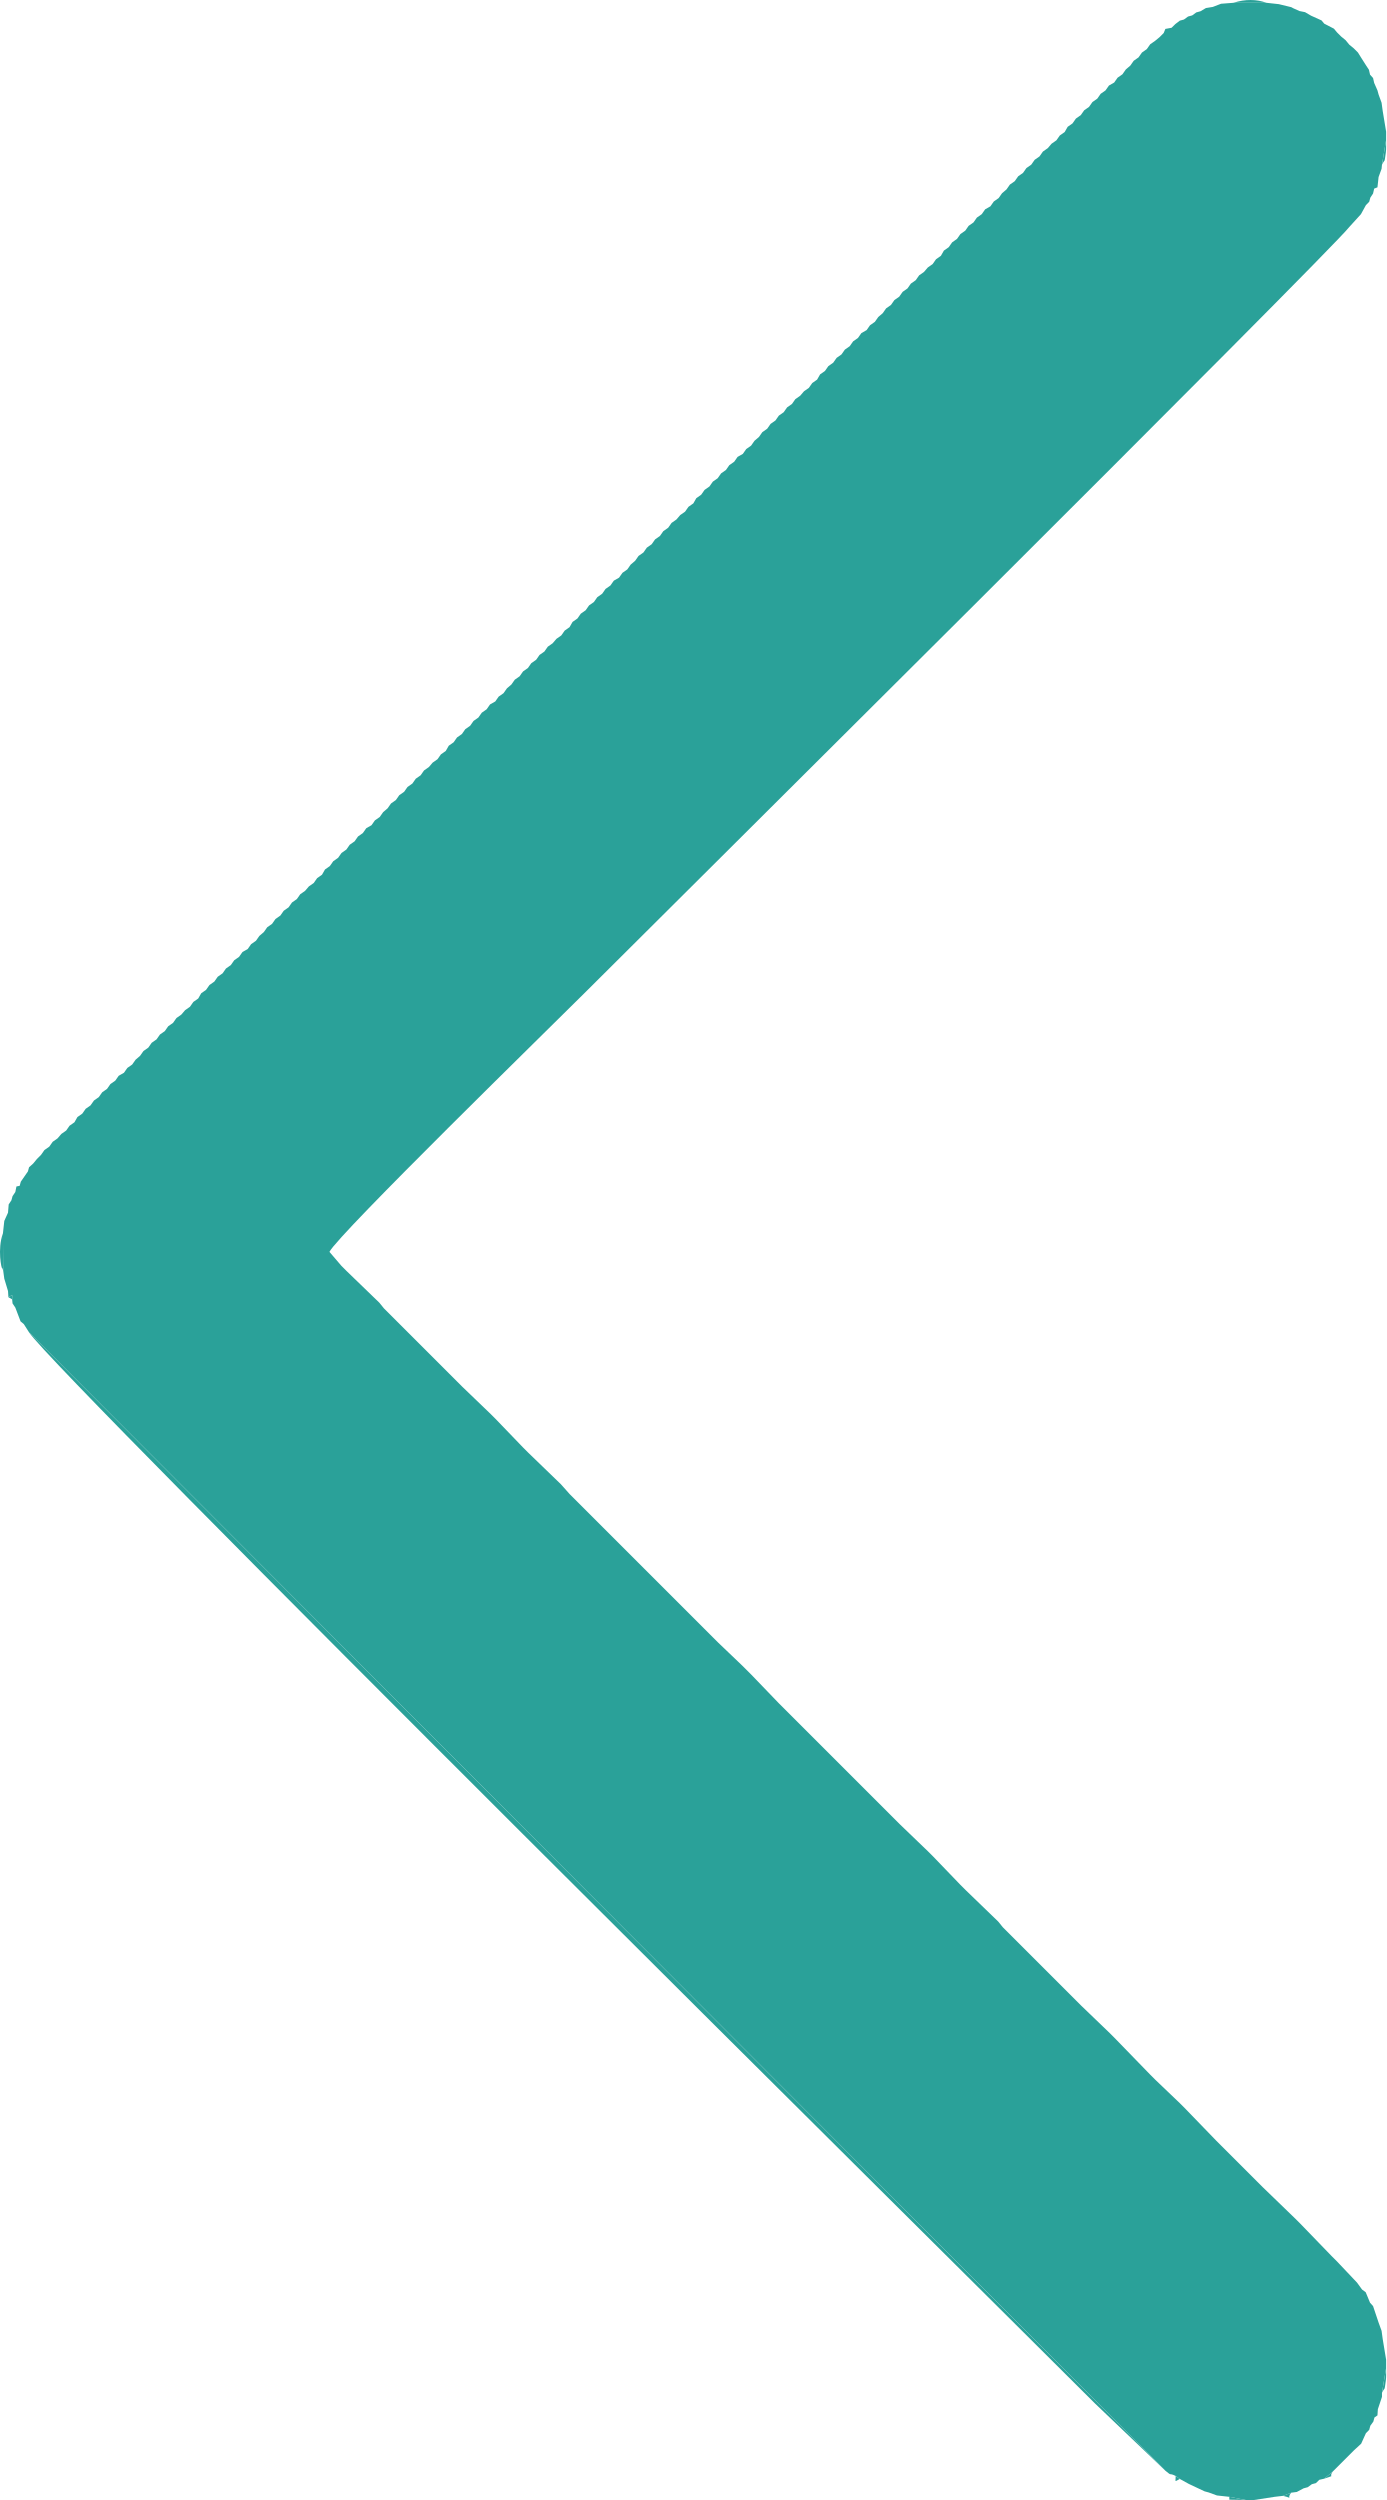
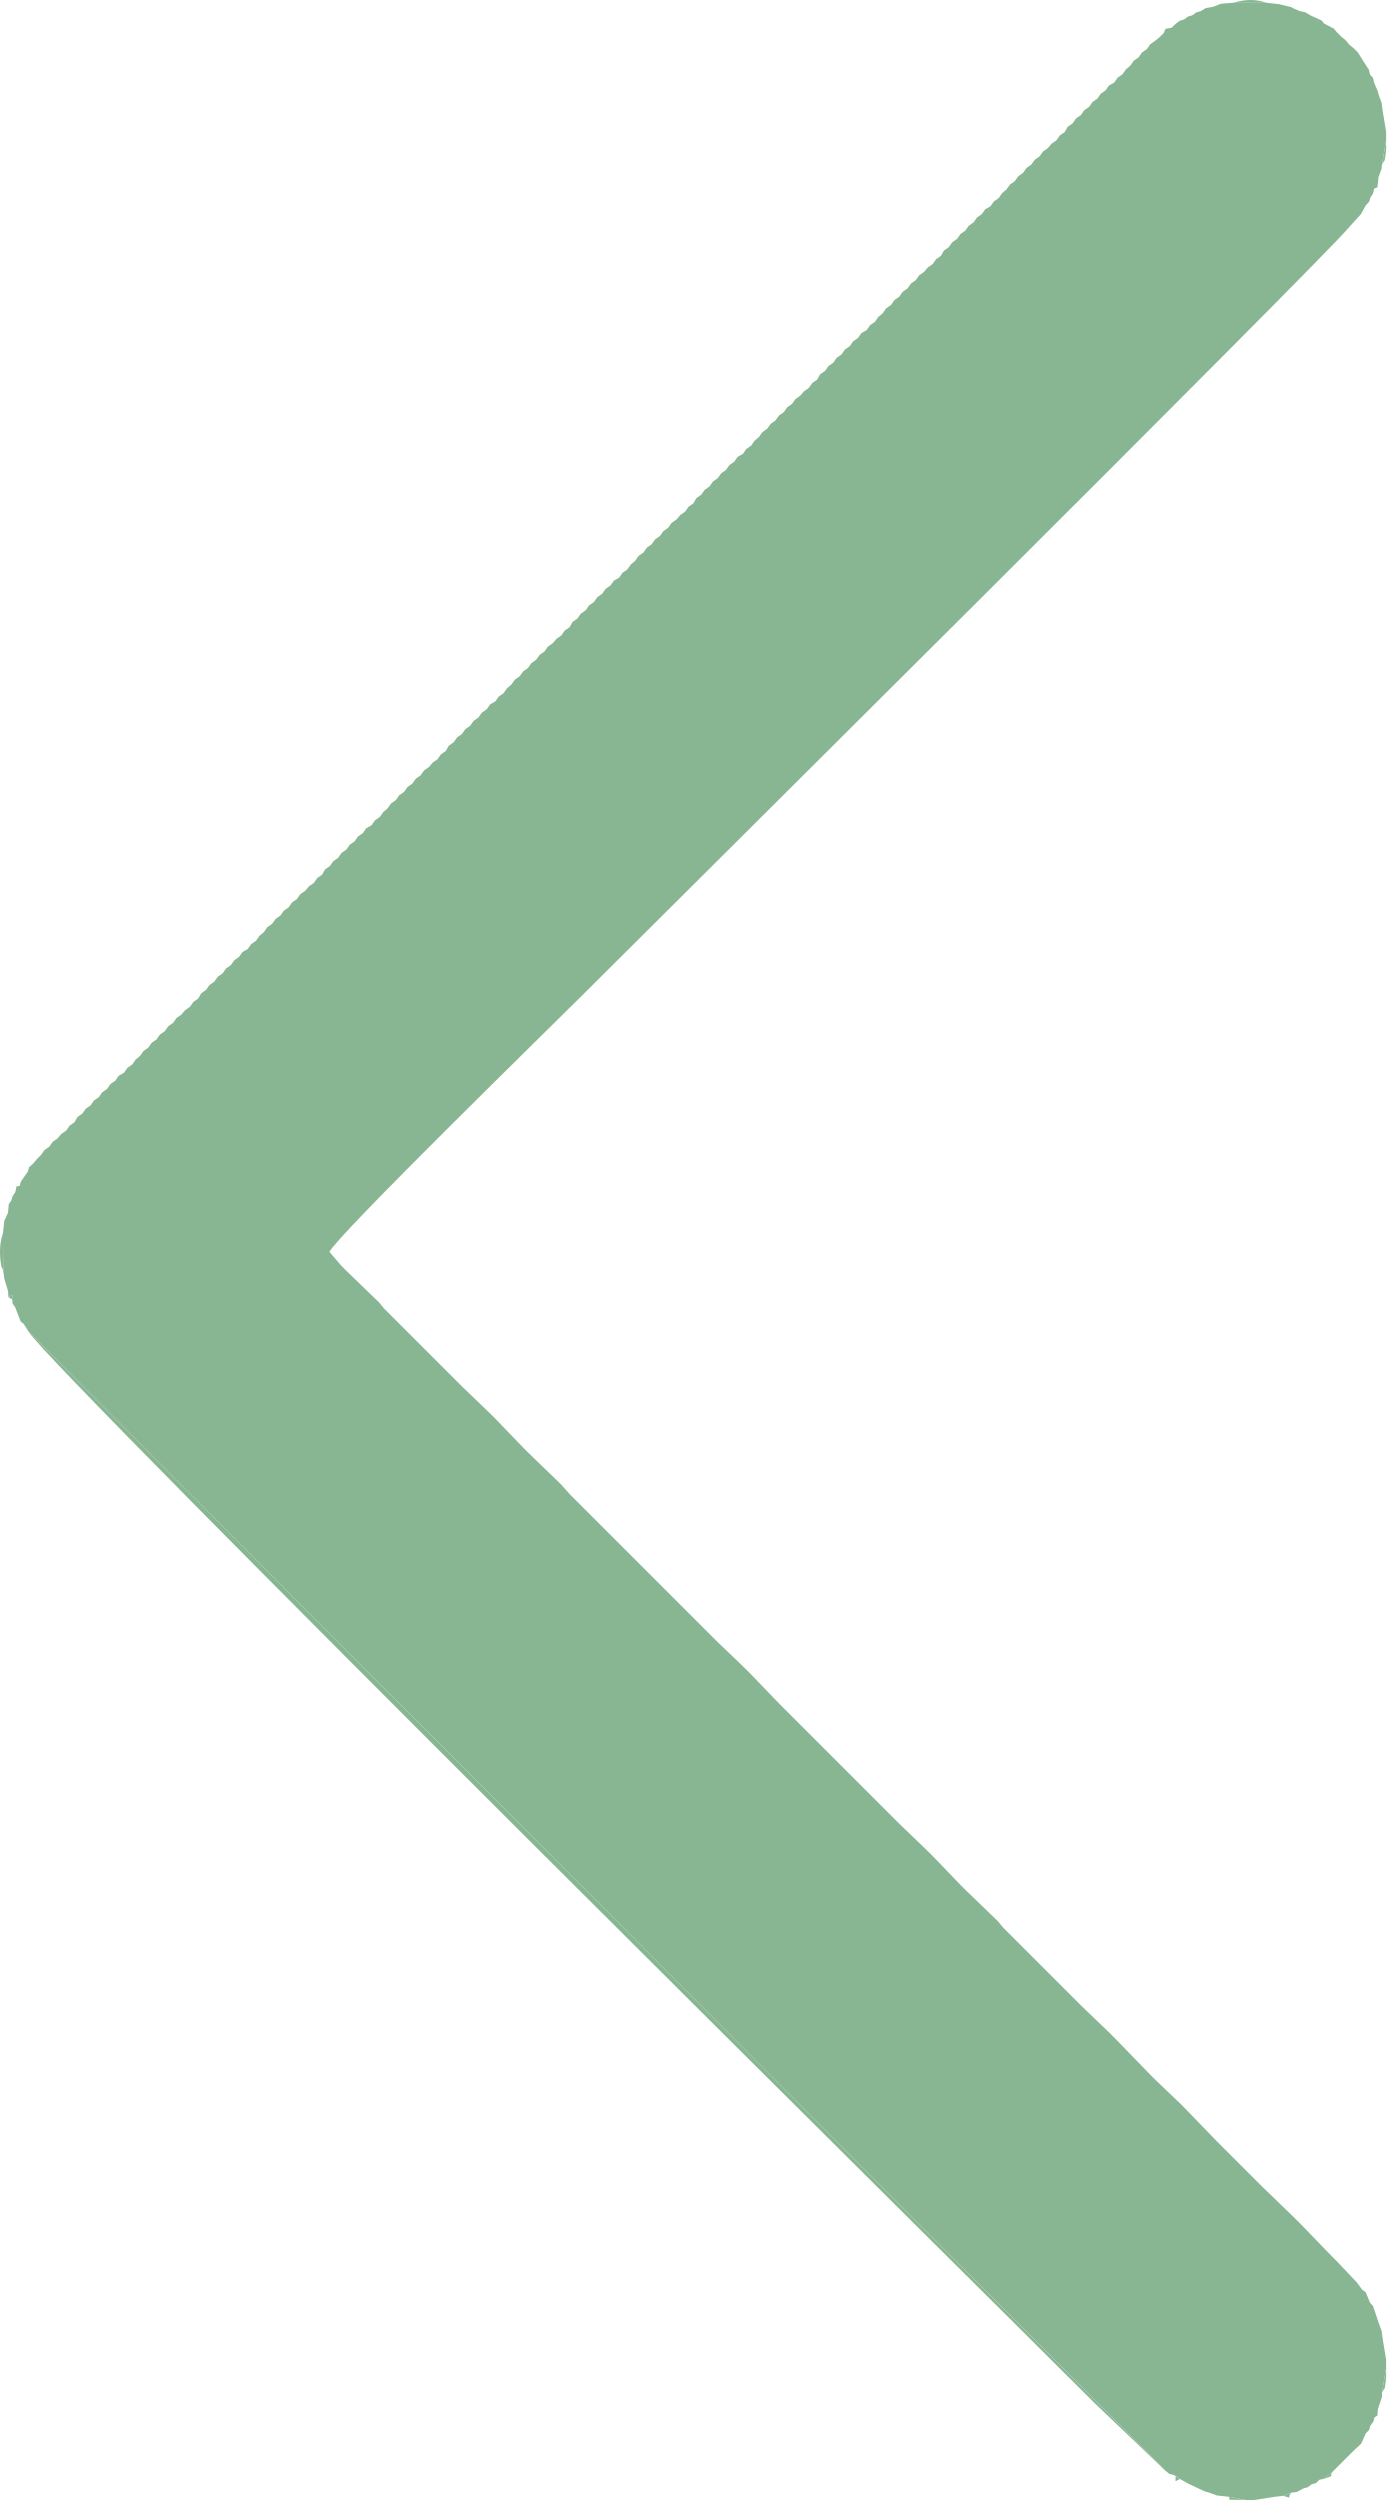
- <svg xmlns="http://www.w3.org/2000/svg" xml:space="preserve" width="57.171mm" height="103.111mm" version="1.1" style="shape-rendering:geometricPrecision; text-rendering:geometricPrecision; image-rendering:optimizeQuality; fill-rule:evenodd; clip-rule:evenodd" viewBox="0 0 6585077 11876427">
+ <svg xmlns="http://www.w3.org/2000/svg" xml:space="preserve" width="57.171mm" height="103.111mm" version="1.1" style="shape-rendering:geometricPrecision; text-rendering:geometricPrecision; image-rendering:optimizeQuality; fill-rule:evenodd; clip-rule:evenodd" viewBox="0 0 6585.08 11876.43">
  <defs>
    <style type="text/css">
   
-     .fil0 {fill:#2AA199}
+     .fil0 {fill:#88B693}
   
  </style>
  </defs>
  <g id="Слой_x0020_1">
-     <g id="_2659946813600">
-       <path class="fil0" d="M6134062 33863l9848 5344 29348 13177 26469 5344 28519 16644 49885 22553 12739 15342 46073 23866 14259 17243 19604 19604 21504 17692 17692 21516 21504 17692 19604 19592 14259 23036 24948 39208 12946 19604 5344 23405 14259 15791 5344 23416 15561 35384 5344 19604 14259 39208 5344 39196 16171 98008 0 39208 -19604 117600 -1912 19604 -14259 39208 -5344 48952 -15561 6036 -5344 23416 -12946 19604 -5344 19592 -15573 15791 -23635 43020 -53456 58800c-103721,132435 -3399185,3405555 -3637760,3644118 -143792,143792 -1168330,1144165 -1209081,1226727l56900 66529 25536 25547 154689 149563 21723 26849 307684 307684 25536 25536 13661 13661 25547 25536 135085 129959 23036 23036 129959 135085 25536 25536 154689 149563 41327 46453 131272 131272 25536 25536 170468 170480 25547 25536 288068 288080 25547 25547 13661 13649 25547 25547 115469 110367 42640 42629 129959 135085 25547 25536 170468 170480 25547 25536 327276 327288 25536 25536 135085 129959 23036 23036 129959 135085 25547 25536 154677 149563 21735 26849 307672 307684 25536 25536 13672 13661 25536 25547 135085 129959 23036 23036 169167 174281 25536 25547 115481 110355 23036 23036 149563 154677 25536 25547 170468 170468 25547 25547 154677 149563 23036 23036 149563 154677 25547 25536 95059 100519 23854 32884 17243 12728 20652 49885 14259 15791 26250 78404 14259 39208 5344 39196 16171 98008 0 39196 -19604 117612 0 19604 -19604 58800 -1912 29360 -14259 9848 -5333 19592 -14259 19604 -5344 19604 -15573 15791 -22553 49885 -34946 32331 -101429 101440 -39208 32550 -23416 5344 -15791 15573 -19592 5333 -19604 14271 -19604 5333 -32331 17243 -26469 3444 -39208 15077 -39196 4515 -98008 15089 -39208 0 -78404 -15089 -58800 -6416 -39208 -14271 -19604 -5333 -74591 -35165 -43009 -23635 -19604 -14271c-36040,-17657 -14363,4147 -48952,-24937l-5398272 -5408028 -24948 -39196 -15331 -12728 -24948 -65676 -13177 -19604 -1912 -19604c0,-26480 5609,-22691 -17692,-9848l-1900 -29348 -17703 -58800 -5333 -39208 -1083 -176412 6416 -58800 17703 -39208 3202 -39196 12958 -19604 5344 -19604 13177 -19604 5344 -26469 15342 -2983 5333 -19604 33863 -48952 5344 -19592 19592 -17703 17703 -21504 19604 -19604 16160 -23036 23036 -16160 16171 -23036 23036 -16171 18072 -21124 23036 -16171 16160 -23036 23036 -16160 14259 -24948 23036 -16171 16171 -23025 23036 -16171 16160 -23036 23036 -16171 16171 -23036 23036 -16160 16160 -23036 23036 -16171 16171 -23036 24948 -14259 16160 -23036 23036 -16160 16171 -23036 21124 -18072 16171 -23036 23036 -16171 16160 -23036 23036 -16171 16171 -23025 23036 -16171 16160 -23036 23036 -16171 16171 -23036 23036 -16160 18072 -21124 23036 -16171 16171 -23036 23036 -16160 14248 -24948 23036 -16171 16171 -23036 23036 -16160 16160 -23036 23036 -16171 16171 -23036 23036 -16160 16160 -23036 23036 -16171 16171 -23036 24948 -14259 16160 -23025 23036 -16171 16171 -23036 21124 -18072 16171 -23036 23025 -16171 16171 -23036 23036 -16160 16171 -23036 23036 -16171 16160 -23036 23036 -16160 16171 -23036 23036 -16171 18072 -21124 23036 -16171 16160 -23036 23036 -16171 14271 -24937 23025 -16171 16171 -23036 23036 -16160 16171 -23036 23025 -16171 16171 -23036 23036 -16160 16171 -23036 23036 -16171 16160 -23036 24948 -14259 16160 -23036 23036 -16171 16171 -23025 21124 -18072 16171 -23036 23036 -16171 16171 -23036 23025 -16160 16171 -23036 23036 -16171 16171 -23036 23036 -16160 16160 -23036 23036 -16171 18072 -21136 23036 -16160 16160 -23036 23036 -16171 14271 -24937 23036 -16171 16160 -23025 23036 -16171 16171 -23036 23036 -16171 16160 -23036 23036 -16160 16171 -23036 23036 -16171 16160 -23036 24948 -14259 16160 -23036 23036 -16171 16171 -23036 21124 -18060 16171 -23036 23036 -16171 16171 -23036 23036 -16171 16160 -23025 23036 -16171 16171 -23036 23036 -16171 16160 -23036 23036 -16160 18072 -21136 23036 -16160 16171 -23036 23036 -16171 14259 -24937 23036 -16171 16160 -23036 23036 -16171 16171 -23025 23036 -16171 16160 -23036 23036 -16171 16171 -23025 23036 -16171 16160 -23036 24948 -14259 16171 -23036 23025 -16160 16171 -23036 21124 -18083 16171 -23036 23036 -16160 16160 -23036 23036 -16171 16171 -23036 23036 -16160 16160 -23036 23036 -16171 16171 -23036 23036 -16160 18072 -21136 23036 -16160 16171 -23036 23036 -16171 14259 -24937 23025 -16171 16171 -23036 23036 -16171 16171 -23036 23036 -16160 16160 -23036 23036 -16171 16171 -23036 23036 -16160 16160 -23036 24948 -14259 16171 -23036 23036 -16171 16160 -23025 21124 -18083 16171 -23036 23036 -16160 16171 -23036 23025 -16171 16171 -23036 23036 -16160 16171 -23036 23036 -16171 16160 -23036 23036 -16160 18072 -21136 23036 -16160 16171 -23036 23036 -16171 14259 -24937 23036 -16171 16160 -23036 23036 -16160 16171 -23036 23036 -16171 16171 -23036 23025 -16160 16171 -23036 23036 -16171 16171 -23036 24937 -14259 16160 -23036 23036 -16171 16171 -23036 21136 -18072 16160 -23036 23036 -16160 16171 -23036 23036 -16171 16160 -23036 23036 -16160 16171 -23036 23036 -16171 16171 -23036 23025 -16160 18072 -21136 23036 -16171 16171 -23036 23036 -16160 14259 -24937 23036 -16171 16171 -23036 23036 -16171 16160 -23025 23036 -16171 16171 -23036 23036 -16171 16160 -23036 23036 -16160 16171 -23036 24937 -14259 16171 -23036 23036 -16171 16160 -23036 21136 -18072 16160 -23036 23036 -16160 16171 -23036 23036 -16171 16160 -23036 23036 -16171 16171 -23025 23036 -16171 16160 -23036 23036 -16171 18083 -21124 23025 -16171 16171 -23036 23036 -16160 14259 -24948 23036 -16160 16160 -23036 23036 -16171 16171 -23036 23036 -16160 16171 -23036 23036 -16171 16160 -23036 23036 -16171 16171 -23025 24937 -14259 16171 -23036 23036 -16171 16160 -23036 21136 -18072 16160 -23036 23036 -16171 16171 -23036 23036 -16160 16160 -23036 23036 -16171 21516 -17692 19604 -19592 7936 -19604 29348 -5344 18083 -17692 21124 -16171 19592 -5344 19604 -14259 19604 -5333 19604 -14259 19604 -5344 26019 -15342 32781 -5344 39196 -15089 58812 -4515 156808 0 58800 6427 58812 14259z" />
-       <path class="fil0" d="M5536271 11737311l-334901 -319882c-575216,-575216 -4940772,-4898166 -5063371,-5088146l5398272 5408028z" />
-       <path class="fil0" d="M15054 6035271c-1866,-4020 -5022,-14375 -5437,-12106 -1440,7832 -23416,-88240 4354,-164306l1083 176412z" />
-       <path class="fil0" d="M5859642 13177c56335,-18199 110505,-16897 156808,0l-156808 0z" />
-       <path class="fil0" d="M6565289 11366795l19604 -117612c-495,18924 1405,41074 -1348,59629 -8282,55736 -518,24303 -18256,57982z" />
-       <path class="fil0" d="M6565289 782139l19604 -117600c-495,18924 1405,41062 -1348,59618 -8282,55748 -518,24315 -18256,57982z" />
-       <polygon class="fil0" points="5840038,11861338 5918442,11876427 5840131,11874849 " />
-       <path class="fil0" d="M6094854 11856823l39208 -15077c-25455,30627 15457,27724 -39208,15077z" />
-       <path class="fil0" d="M6290870 11775205l39208 -32550c-20237,31410 19500,11265 -39208,32550z" />
-       <path class="fil0" d="M5585223 11762247l19604 14271c-27183,13522 -19604,16644 -19604,-14271z" />
-       <path class="fil0" d="M39991 6162627c23301,-12843 17692,-16632 17692,9848l-17692 -9848z" />
-       <polygon class="fil0" points="5624419,92663 5644023,78404 " />
-       <polygon class="fil0" points="6278131,96925 6290870,112267 " />
-       <polygon class="fil0" points="5583702,114179 5565619,131871 5583702,114179 5604827,98008 " />
-       <polygon class="fil0" points="6490318,311715 6503264,331319 " />
-       <polygon class="fil0" points="6508608,354724 6522868,370515 " />
-       <polygon class="fil0" points="6543773,429315 6528212,393932 " />
-       <polygon class="fil0" points="6563377,488127 6549118,448919 " />
-       <polygon class="fil0" points="6584893,625331 6568722,527323 " />
-       <polygon class="fil0" points="6549118,840950 6563377,801743 " />
-       <polygon class="fil0" points="6528212,895938 6543773,889902 " />
-       <polygon class="fil0" points="6509922,938958 6522868,919354 " />
-       <polygon class="fil0" points="6489005,974342 6504577,958550 " />
-       <polygon class="fil0" points="6411914,1076162 6465369,1017362 " />
-       <polygon class="fil0" points="5528335,156819 5508731,176412 5487215,194104 5464179,210275 5448019,233311 5424983,249471 5408811,272507 5385775,288679 5369615,311715 5348479,329787 5332319,352823 5309283,368995 5293111,392031 5268175,406291 5252003,429315 5228967,445487 5212807,468523 5189771,484695 5173599,507731 5150563,523891 5134392,546927 5111355,563098 5095195,586135 5072159,602295 5057900,627243 5034863,643403 5018692,666439 4995667,682611 4977584,703735 4954548,719906 4938388,742943 4915351,759114 4899180,782139 4876144,798310 4859984,821346 4836947,837518 4820776,860554 4797740,876714 4781580,899750 4760444,917822 4744284,940859 4721248,957030 4705076,980066 4680140,994326 4663968,1017362 4640932,1033522 4624772,1056558 4601736,1072730 4585564,1095766 4562528,1111937 4546368,1134962 4523332,1151134 4507160,1174170 4484124,1190341 4469865,1215278 4446828,1231438 4430657,1254474 4407621,1270646 4389549,1291782 4366524,1307941 4350352,1330978 4327316,1347149 4311145,1370185 4288108,1386345 4271948,1409382 4248912,1425553 4232741,1448589 4209704,1464749 4193545,1487786 4172409,1505858 4156237,1528894 4133201,1545065 4117041,1568102 4092104,1582361 4075933,1605397 4052897,1621569 4036725,1644605 4013700,1660765 3997529,1683801 3974493,1699973 3958321,1723009 3935285,1739169 3919125,1762205 3896089,1778377 3881829,1803313 3858793,1819485 3842622,1842521 3819585,1858681 3801513,1879817 3778477,1895977 3762317,1919013 3739281,1935184 3723109,1958221 3700073,1974381 3683902,1997417 3660877,2013588 3644706,2036625 3621669,2052785 3605498,2075821 3584374,2093904 3568214,2116929 3545177,2133100 3529006,2156137 3504058,2170396 3487898,2193432 3464861,2209592 3448690,2232629 3425654,2248800 3409494,2271836 3386458,2287996 3370286,2311033 3347250,2327204 3331078,2350240 3308054,2366412 3293794,2391348 3270758,2407520 3254586,2430556 3231550,2446716 3213478,2467852 3190442,2484012 3174270,2507048 3151234,2523220 3135074,2546256 3112038,2562416 3095867,2585452 3072830,2601624 3056670,2624660 3033634,2640820 3017463,2663856 2996338,2681939 2980167,2704976 2957142,2721136 2940971,2744172 2916022,2758431 2899863,2781468 2876826,2797639 2860655,2820664 2837619,2836835 2821459,2859872 2798422,2876043 2782251,2899068 2759215,2915239 2743055,2938275 2720018,2954447 2705759,2979384 2682723,2995555 2666551,3018591 2643515,3034751 2625443,3055887 2602407,3072047 2586247,3095083 2563211,3111255 2547039,3134291 2524003,3150463 2507843,3173487 2484807,3189659 2468635,3212695 2445599,3228866 2429427,3251903 2408303,3269963 2392132,3292999 2369095,3309171 2352936,3332207 2327987,3346467 2311827,3369503 2288791,3385674 2272620,3408711 2249583,3424870 2233423,3447907 2210387,3464078 2194216,3487114 2171179,3503286 2155019,3526311 2131983,3542482 2117712,3567419 2094676,3583590 2078516,3606627 2055480,3622787 2037408,3643922 2014372,3660094 1998212,3683130 1975175,3699290 1959004,3722326 1935968,3738498 1919796,3761534 1896771,3777694 1880600,3800730 1857564,3816902 1841392,3839938 1820268,3858010 1804097,3881035 1781060,3897206 1764900,3920242 1739952,3934502 1723792,3957538 1700756,3973709 1684584,3996746 1661548,4012906 1645377,4035942 1622352,4052113 1606180,4075150 1583144,4091310 1566973,4114346 1543948,4130517 1529677,4155454 1506641,4171626 1490481,4194662 1467445,4210833 1449373,4231958 1426336,4248129 1410165,4271165 1387129,4287325 1370969,4310361 1347932,4326533 1331761,4349569 1308725,4365729 1292553,4388765 1269529,4404937 1253357,4427973 1232233,4446045 1216061,4469081 1193025,4485253 1176865,4508277 1151917,4522537 1135745,4545573 1112709,4561745 1096549,4584781 1073513,4600941 1057341,4623977 1034305,4640149 1018145,4663185 995109,4679345 978938,4702381 955901,4718553 941653,4743501 918617,4759661 902446,4782697 879409,4798868 861337,4819993 838301,4836153 822130,4859189 799093,4875360 782934,4898397 759897,4914568 743726,4937593 720690,4953764 704530,4976801 681493,4992972 665322,5016008 644198,5034080 628026,5057116 604990,5073276 588830,5096313 563882,5110572 547710,5133608 524674,5149780 508514,5172816 485478,5188976 469306,5212012 446270,5228184 430110,5251220 407074,5267391 390902,5290416 367866,5306588 353607,5331536 330570,5347696 314410,5370732 291374,5386904 273302,5408028 250266,5424199 234095,5447236 211058,5463396 194898,5486432 175294,5506036 157591,5527540 137999,5545243 157591,5527540 175294,5506036 194898,5486432 211058,5463396 234095,5447236 250266,5424199 273302,5408028 291374,5386904 314410,5370732 330570,5347696 353607,5331536 367866,5306588 390902,5290416 407074,5267391 430110,5251220 446270,5228184 469306,5212012 485478,5188976 508514,5172816 524674,5149780 547710,5133608 563882,5110572 588830,5096313 604990,5073276 628026,5057116 644198,5034080 665322,5016008 681493,4992972 704530,4976801 720690,4953764 743726,4937593 759897,4914568 782934,4898397 799093,4875360 822130,4859189 838301,4836153 861337,4819993 879409,4798868 902446,4782697 918617,4759661 941653,4743501 955901,4718553 978938,4702381 995109,4679345 1018145,4663185 1034305,4640149 1057341,4623977 1073513,4600941 1096549,4584781 1112709,4561745 1135745,4545573 1151917,4522537 1176865,4508277 1193025,4485253 1216061,4469081 1232233,4446045 1253357,4427973 1269529,4404937 1292553,4388765 1308725,4365729 1331761,4349569 1347932,4326533 1370969,4310361 1387129,4287325 1410165,4271165 1426336,4248129 1449373,4231958 1467445,4210833 1490481,4194662 1506641,4171626 1529677,4155454 1543948,4130517 1566973,4114346 1583144,4091310 1606180,4075150 1622352,4052113 1645377,4035942 1661548,4012906 1684584,3996746 1700756,3973709 1723792,3957538 1739952,3934502 1764900,3920242 1781060,3897206 1804097,3881035 1820268,3858010 1841392,3839938 1857564,3816902 1880600,3800730 1896771,3777694 1919796,3761534 1935968,3738498 1959004,3722326 1975175,3699290 1998212,3683130 2014372,3660094 2037408,3643922 2055480,3622787 2078516,3606627 2094676,3583590 2117712,3567419 2131983,3542482 2155019,3526311 2171179,3503286 2194216,3487114 2210387,3464078 2233423,3447907 2249583,3424870 2272620,3408711 2288791,3385674 2311827,3369503 2327987,3346467 2352936,3332207 2369095,3309171 2392132,3292999 2408303,3269963 2429427,3251903 2445599,3228866 2468635,3212695 2484807,3189659 2507843,3173487 2524003,3150463 2547039,3134291 2563211,3111255 2586247,3095083 2602407,3072047 2625443,3055887 2643515,3034751 2666551,3018591 2682723,2995555 2705759,2979384 2720018,2954447 2743055,2938275 2759215,2915239 2782251,2899068 2798422,2876043 2821459,2859872 2837619,2836835 2860655,2820664 2876826,2797639 2899863,2781468 2916022,2758431 2940971,2744172 2957142,2721136 2980167,2704976 2996338,2681939 3017463,2663856 3033634,2640820 3056670,2624660 3072830,2601624 3095867,2585452 3112038,2562416 3135074,2546256 3151234,2523220 3174270,2507048 3190442,2484012 3213478,2467852 3231550,2446716 3254586,2430556 3270758,2407520 3293794,2391348 3308054,2366412 3331078,2350240 3347250,2327204 3370286,2311033 3386458,2287996 3409494,2271836 3425654,2248800 3448690,2232629 3464861,2209592 3487898,2193432 3504058,2170396 3529006,2156137 3545177,2133100 3568214,2116929 3584374,2093904 3605498,2075821 3621669,2052785 3644706,2036625 3660877,2013588 3683902,1997417 3700073,1974381 3723109,1958221 3739281,1935184 3762317,1919013 3778477,1895977 3801513,1879817 3819585,1858681 3842622,1842521 3858793,1819485 3881829,1803313 3896089,1778377 3919125,1762205 3935285,1739169 3958321,1723009 3974493,1699973 3997529,1683801 4013700,1660765 4036725,1644605 4052897,1621569 4075933,1605397 4092104,1582361 4117041,1568102 4133201,1545065 4156237,1528894 4172409,1505858 4193545,1487786 4209704,1464749 4232741,1448589 4248912,1425553 4271948,1409382 4288108,1386345 4311145,1370185 4327316,1347149 4350352,1330978 4366524,1307941 4389549,1291782 4407621,1270646 4430657,1254474 4446828,1231438 4469865,1215278 4484124,1190341 4507160,1174170 4523332,1151134 4546368,1134962 4562528,1111937 4585564,1095766 4601736,1072730 4624772,1056558 4640932,1033522 4663968,1017362 4680140,994326 4705076,980066 4721248,957030 4744284,940859 4760444,917822 4781580,899750 4797740,876714 4820776,860554 4836947,837518 4859984,821346 4876144,798310 4899180,782139 4915351,759114 4938388,742943 4954548,719906 4977584,703735 4995667,682611 5018692,666439 5034863,643403 5057900,627243 5072159,602295 5095195,586135 5111355,563098 5134392,546927 5150563,523891 5173599,507731 5189771,484695 5212807,468523 5228967,445487 5252003,429315 5268175,406291 5293111,392031 5309283,368995 5332319,352823 5348479,329787 5369615,311715 5385775,288679 5408811,272507 5424983,249471 5448019,233311 5464179,210275 5487215,194104 5508731,176412 5528335,156819 5536271,137216 " />
-       <polygon class="fil0" points="98791,5613788 132654,5564836 " />
-       <polygon class="fil0" points="78116,5636375 93458,5633392 " />
-       <polygon class="fil0" points="59595,5682447 72772,5662844 " />
-       <polygon class="fil0" points="41293,5721655 54250,5702051 " />
-       <polygon class="fil0" points="20387,5800059 38090,5760851 " />
-       <polygon class="fil0" points="1621972,6013536 1565072,5947007 " />
-       <polygon class="fil0" points="38090,6133279 20387,6074479 " />
-       <polygon class="fil0" points="1802196,6188646 1647508,6039083 " />
-       <polygon class="fil0" points="59595,6192079 72772,6211683 " />
-       <polygon class="fil0" points="97720,6277359 113050,6290086 " />
-       <polygon class="fil0" points="2131603,6523179 1823919,6215495 " />
-       <polygon class="fil0" points="2157139,6548715 2170799,6562375 " />
-       <polygon class="fil0" points="2331431,6717870 2196347,6587911 " />
-       <polygon class="fil0" points="2484427,6875991 2354467,6740906 " />
-       <polygon class="fil0" points="2664651,7051089 2509962,6901526 " />
-       <polygon class="fil0" points="2837250,7228814 2705978,7097542 " />
-       <polygon class="fil0" points="6370806,172979 6392310,190671 6410002,212187 6431506,229879 6451110,249471 6465369,272507 6451110,249471 6431506,229879 6410002,212187 6392310,190671 6370806,172979 6351202,153375 6336942,136133 6351202,153375 " />
-       <polygon class="fil0" points="3346870,7738445 3058801,7450365 " />
-       <polygon class="fil0" points="3372417,7763993 3386077,7777642 " />
-       <polygon class="fil0" points="3527094,7913556 3411625,7803189 " />
-       <polygon class="fil0" points="3699693,8091269 3569734,7956184 " />
-       <polygon class="fil0" points="3895709,8287284 3725240,8116805 " />
-       <polygon class="fil0" points="4248532,8640108 3921256,8312820 " />
-       <polygon class="fil0" points="4409152,8795603 4274068,8665644 " />
-       <polygon class="fil0" points="4562148,8953724 4432189,8818639 " />
-       <polygon class="fil0" points="4742372,9128822 4587695,8979259 " />
-       <polygon class="fil0" points="5071779,9463355 4764107,9155671 " />
-       <polygon class="fil0" points="5097315,9488891 5110987,9502551 " />
-       <polygon class="fil0" points="5271607,9658057 5136522,9528098 " />
-       <polygon class="fil0" points="5463810,9855374 5294643,9681094 " />
-       <polygon class="fil0" points="5604827,9991277 5489346,9880922 " />
-       <polygon class="fil0" points="5777426,10168990 5627863,10014313 " />
-       <polygon class="fil0" points="5973430,10365006 5802962,10194537 " />
-       <polygon class="fil0" points="6153654,10540116 5998977,10390553 " />
-       <polygon class="fil0" points="6326253,10717829 6176690,10563152 " />
-       <polygon class="fil0" points="6446860,10843884 6351801,10743365 " />
-       <polygon class="fil0" points="6470714,10876768 6487956,10889495 " />
-       <polygon class="fil0" points="6075250,19604 6134062,33863 " />
-       <polygon class="fil0" points="6563377,11072783 6549118,11033576 " />
-       <polygon class="fil0" points="6584893,11209987 6568722,11111980 " />
-       <polygon class="fil0" points="5761635,32781 5800831,17692 " />
-       <polygon class="fil0" points="6545685,11445199 6565289,11386399 " />
-       <polygon class="fil0" points="6529514,11484407 6543773,11474559 " />
-       <polygon class="fil0" points="6509922,11523603 6524181,11503999 " />
-       <polygon class="fil0" points="6489005,11558998 6504577,11543207 " />
-       <polygon class="fil0" points="6431506,11641215 6466452,11608883 " />
-       <polygon class="fil0" points="6143910,39208 6173258,52384 " />
-       <polygon class="fil0" points="3033254,7424830 2862786,7254350 " />
-       <polygon class="fil0" points="5702834,53467 5728854,38125 " />
-       <polygon class="fil0" points="6251662,11796122 6267453,11780550 " />
-       <polygon class="fil0" points="6212466,11815726 6232070,11801455 " />
-       <polygon class="fil0" points="6160530,11838302 6192862,11821059 " />
-       <polygon class="fil0" points="5722427,11835318 5647835,11800153 " />
-       <polygon class="fil0" points="6199727,57729 6228246,74373 " />
-       <polygon class="fil0" points="5742031,11840651 5781238,11854922 " />
-       <polygon class="fil0" points="5957650,11876427 6055658,11861338 " />
-       <polygon class="fil0" points="5663627,73071 5683231,58812 " />
-       <polygon class="fil0" points="6508608,10939380 6522868,10955172 " />
+     <g id="_2401907550832">
+       <path class="fil0" d="M6134.06 33.86l9.85 5.34 29.35 13.18 26.47 5.34 28.52 16.64 49.89 22.55 12.74 15.34 46.07 23.87 14.26 17.24 19.6 19.6 21.5 17.69 17.69 21.52 21.5 17.69 19.6 19.59 14.26 23.04 24.95 39.21 12.95 19.6 5.34 23.4 14.26 15.79 5.34 23.42 15.56 35.38 5.34 19.6 14.26 39.21 5.34 39.2 16.17 98.01 0 39.21 -19.6 117.6 -1.91 19.6 -14.26 39.21 -5.34 48.95 -15.56 6.04 -5.34 23.42 -12.95 19.6 -5.34 19.59 -15.57 15.79 -23.64 43.02 -53.46 58.8c-103.72,132.44 -3399.19,3405.55 -3637.76,3644.12 -143.79,143.79 -1168.33,1144.17 -1209.08,1226.73l56.9 66.53 25.54 25.55 154.69 149.56 21.72 26.85 307.68 307.68 25.54 25.54 13.66 13.66 25.55 25.54 135.08 129.96 23.04 23.04 129.96 135.08 25.54 25.54 154.69 149.56 41.33 46.45 131.27 131.27 25.54 25.54 170.47 170.48 25.55 25.54 288.07 288.08 25.55 25.55 13.66 13.65 25.55 25.55 115.47 110.37 42.64 42.63 129.96 135.08 25.55 25.54 170.47 170.48 25.55 25.54 327.28 327.29 25.54 25.54 135.08 129.96 23.04 23.04 129.96 135.08 25.55 25.54 154.68 149.56 21.73 26.85 307.67 307.68 25.54 25.54 13.67 13.66 25.54 25.55 135.08 129.96 23.04 23.04 169.17 174.28 25.54 25.55 115.48 110.36 23.04 23.04 149.56 154.68 25.54 25.55 170.47 170.47 25.55 25.55 154.68 149.56 23.04 23.04 149.56 154.68 25.55 25.54 95.06 100.52 23.85 32.88 17.24 12.73 20.65 49.89 14.26 15.79 26.25 78.4 14.26 39.21 5.34 39.2 16.17 98.01 0 39.2 -19.6 117.61 0 19.6 -19.6 58.8 -1.91 29.36 -14.26 9.85 -5.33 19.59 -14.26 19.6 -5.34 19.6 -15.57 15.79 -22.55 49.89 -34.95 32.33 -101.43 101.44 -39.21 32.55 -23.42 5.34 -15.79 15.57 -19.59 5.33 -19.6 14.27 -19.6 5.33 -32.33 17.24 -26.47 3.44 -39.21 15.08 -39.2 4.52 -98.01 15.09 -39.21 0 -78.4 -15.09 -58.8 -6.42 -39.21 -14.27 -19.6 -5.33 -74.59 -35.16 -43.01 -23.64 -19.6 -14.27c-36.04,-17.66 -14.36,4.15 -48.95,-24.94l-5398.27 -5408.03 -24.95 -39.2 -15.33 -12.73 -24.95 -65.68 -13.18 -19.6 -1.91 -19.6c0,-26.48 5.61,-22.69 -17.69,-9.85l-1.9 -29.35 -17.7 -58.8 -5.33 -39.21 -1.08 -176.41 6.42 -58.8 17.7 -39.21 3.2 -39.2 12.96 -19.6 5.34 -19.6 13.18 -19.6 5.34 -26.47 15.34 -2.98 5.33 -19.6 33.86 -48.95 5.34 -19.59 19.59 -17.7 17.7 -21.5 19.6 -19.6 16.16 -23.04 23.04 -16.16 16.17 -23.04 23.04 -16.17 18.07 -21.12 23.04 -16.17 16.16 -23.04 23.04 -16.16 14.26 -24.95 23.04 -16.17 16.17 -23.02 23.04 -16.17 16.16 -23.04 23.04 -16.17 16.17 -23.04 23.04 -16.16 16.16 -23.04 23.04 -16.17 16.17 -23.04 24.95 -14.26 16.16 -23.04 23.04 -16.16 16.17 -23.04 21.12 -18.07 16.17 -23.04 23.04 -16.17 16.16 -23.04 23.04 -16.17 16.17 -23.02 23.04 -16.17 16.16 -23.04 23.04 -16.17 16.17 -23.04 23.04 -16.16 18.07 -21.12 23.04 -16.17 16.17 -23.04 23.04 -16.16 14.25 -24.95 23.04 -16.17 16.17 -23.04 23.04 -16.16 16.16 -23.04 23.04 -16.17 16.17 -23.04 23.04 -16.16 16.16 -23.04 23.04 -16.17 16.17 -23.04 24.95 -14.26 16.16 -23.02 23.04 -16.17 16.17 -23.04 21.12 -18.07 16.17 -23.04 23.02 -16.17 16.17 -23.04 23.04 -16.16 16.17 -23.04 23.04 -16.17 16.16 -23.04 23.04 -16.16 16.17 -23.04 23.04 -16.17 18.07 -21.12 23.04 -16.17 16.16 -23.04 23.04 -16.17 14.27 -24.94 23.02 -16.17 16.17 -23.04 23.04 -16.16 16.17 -23.04 23.02 -16.17 16.17 -23.04 23.04 -16.16 16.17 -23.04 23.04 -16.17 16.16 -23.04 24.95 -14.26 16.16 -23.04 23.04 -16.17 16.17 -23.02 21.12 -18.07 16.17 -23.04 23.04 -16.17 16.17 -23.04 23.02 -16.16 16.17 -23.04 23.04 -16.17 16.17 -23.04 23.04 -16.16 16.16 -23.04 23.04 -16.17 18.07 -21.14 23.04 -16.16 16.16 -23.04 23.04 -16.17 14.27 -24.94 23.04 -16.17 16.16 -23.02 23.04 -16.17 16.17 -23.04 23.04 -16.17 16.16 -23.04 23.04 -16.16 16.17 -23.04 23.04 -16.17 16.16 -23.04 24.95 -14.26 16.16 -23.04 23.04 -16.17 16.17 -23.04 21.12 -18.06 16.17 -23.04 23.04 -16.17 16.17 -23.04 23.04 -16.17 16.16 -23.02 23.04 -16.17 16.17 -23.04 23.04 -16.17 16.16 -23.04 23.04 -16.16 18.07 -21.14 23.04 -16.16 16.17 -23.04 23.04 -16.17 14.26 -24.94 23.04 -16.17 16.16 -23.04 23.04 -16.17 16.17 -23.02 23.04 -16.17 16.16 -23.04 23.04 -16.17 16.17 -23.02 23.04 -16.17 16.16 -23.04 24.95 -14.26 16.17 -23.04 23.02 -16.16 16.17 -23.04 21.12 -18.08 16.17 -23.04 23.04 -16.16 16.16 -23.04 23.04 -16.17 16.17 -23.04 23.04 -16.16 16.16 -23.04 23.04 -16.17 16.17 -23.04 23.04 -16.16 18.07 -21.14 23.04 -16.16 16.17 -23.04 23.04 -16.17 14.26 -24.94 23.02 -16.17 16.17 -23.04 23.04 -16.17 16.17 -23.04 23.04 -16.16 16.16 -23.04 23.04 -16.17 16.17 -23.04 23.04 -16.16 16.16 -23.04 24.95 -14.26 16.17 -23.04 23.04 -16.17 16.16 -23.02 21.12 -18.08 16.17 -23.04 23.04 -16.16 16.17 -23.04 23.02 -16.17 16.17 -23.04 23.04 -16.16 16.17 -23.04 23.04 -16.17 16.16 -23.04 23.04 -16.16 18.07 -21.14 23.04 -16.16 16.17 -23.04 23.04 -16.17 14.26 -24.94 23.04 -16.17 16.16 -23.04 23.04 -16.16 16.17 -23.04 23.04 -16.17 16.17 -23.04 23.02 -16.16 16.17 -23.04 23.04 -16.17 16.17 -23.04 24.94 -14.26 16.16 -23.04 23.04 -16.17 16.17 -23.04 21.14 -18.07 16.16 -23.04 23.04 -16.16 16.17 -23.04 23.04 -16.17 16.16 -23.04 23.04 -16.16 16.17 -23.04 23.04 -16.17 16.17 -23.04 23.02 -16.16 18.07 -21.14 23.04 -16.17 16.17 -23.04 23.04 -16.16 14.26 -24.94 23.04 -16.17 16.17 -23.04 23.04 -16.17 16.16 -23.02 23.04 -16.17 16.17 -23.04 23.04 -16.17 16.16 -23.04 23.04 -16.16 16.17 -23.04 24.94 -14.26 16.17 -23.04 23.04 -16.17 16.16 -23.04 21.14 -18.07 16.16 -23.04 23.04 -16.16 16.17 -23.04 23.04 -16.17 16.16 -23.04 23.04 -16.17 16.17 -23.02 23.04 -16.17 16.16 -23.04 23.04 -16.17 18.08 -21.12 23.02 -16.17 16.17 -23.04 23.04 -16.16 14.26 -24.95 23.04 -16.16 16.16 -23.04 23.04 -16.17 16.17 -23.04 23.04 -16.16 16.17 -23.04 23.04 -16.17 16.16 -23.04 23.04 -16.17 16.17 -23.02 24.94 -14.26 16.17 -23.04 23.04 -16.17 16.16 -23.04 21.14 -18.07 16.16 -23.04 23.04 -16.17 16.17 -23.04 23.04 -16.16 16.16 -23.04 23.04 -16.17 21.52 -17.69 19.6 -19.59 7.94 -19.6 29.35 -5.34 18.08 -17.69 21.12 -16.17 19.59 -5.34 19.6 -14.26 19.6 -5.33 19.6 -14.26 19.6 -5.34 26.02 -15.34 32.78 -5.34 39.2 -15.09 58.81 -4.52 156.81 0 58.8 6.43 58.81 14.26z" />
+       <path class="fil0" d="M5536.27 11737.31l-334.9 -319.88c-575.22,-575.22 -4940.77,-4898.17 -5063.37,-5088.15l5398.27 5408.03z" />
+       <path class="fil0" d="M15.05 6035.27c-1.87,-4.02 -5.02,-14.37 -5.44,-12.11 -1.44,7.83 -23.42,-88.24 4.35,-164.31l1.08 176.41z" />
+       <path class="fil0" d="M5859.64 13.18c56.34,-18.2 110.5,-16.9 156.81,0l-156.81 0z" />
+       <path class="fil0" d="M6565.29 11366.8l19.6 -117.61c-0.5,18.92 1.41,41.07 -1.35,59.63 -8.28,55.74 -0.52,24.3 -18.26,57.98z" />
+       <path class="fil0" d="M6565.29 782.14l19.6 -117.6c-0.5,18.92 1.41,41.06 -1.35,59.62 -8.28,55.75 -0.52,24.31 -18.26,57.98z" />
+       <polygon class="fil0" points="5840.04,11861.34 5918.44,11876.43 5840.13,11874.85 " />
+       <path class="fil0" d="M6094.85 11856.82l39.21 -15.08c-25.46,30.63 15.46,27.72 -39.21,15.08z" />
+       <path class="fil0" d="M6290.87 11775.21l39.21 -32.55c-20.24,31.41 19.5,11.26 -39.21,32.55z" />
+       <path class="fil0" d="M5585.22 11762.25l19.6 14.27c-27.18,13.52 -19.6,16.64 -19.6,-14.27z" />
+       <path class="fil0" d="M39.99 6162.63c23.3,-12.84 17.69,-16.63 17.69,9.85l-17.69 -9.85z" />
+       <polygon class="fil0" points="5624.42,92.66 5644.02,78.4 " />
+       <polygon class="fil0" points="6278.13,96.93 6290.87,112.27 " />
+       <polygon class="fil0" points="5583.7,114.18 5565.62,131.87 5583.7,114.18 5604.83,98.01 " />
+       <polygon class="fil0" points="6490.32,311.72 6503.26,331.32 " />
+       <polygon class="fil0" points="6508.61,354.72 6522.87,370.52 " />
+       <polygon class="fil0" points="6543.77,429.32 6528.21,393.93 " />
+       <polygon class="fil0" points="6563.38,488.13 6549.12,448.92 " />
+       <polygon class="fil0" points="6584.89,625.33 6568.72,527.32 " />
+       <polygon class="fil0" points="6549.12,840.95 6563.38,801.74 " />
+       <polygon class="fil0" points="6528.21,895.94 6543.77,889.9 " />
+       <polygon class="fil0" points="6509.92,938.96 6522.87,919.35 " />
+       <polygon class="fil0" points="6489,974.34 6504.58,958.55 " />
+       <polygon class="fil0" points="6411.91,1076.16 6465.37,1017.36 " />
+       <polygon class="fil0" points="5528.33,156.82 5508.73,176.41 5487.22,194.1 5464.18,210.28 5448.02,233.31 5424.98,249.47 5408.81,272.51 5385.77,288.68 5369.61,311.72 5348.48,329.79 5332.32,352.82 5309.28,368.99 5293.11,392.03 5268.17,406.29 5252,429.32 5228.97,445.49 5212.81,468.52 5189.77,484.69 5173.6,507.73 5150.56,523.89 5134.39,546.93 5111.36,563.1 5095.2,586.13 5072.16,602.29 5057.9,627.24 5034.86,643.4 5018.69,666.44 4995.67,682.61 4977.58,703.73 4954.55,719.91 4938.39,742.94 4915.35,759.11 4899.18,782.14 4876.14,798.31 4859.98,821.35 4836.95,837.52 4820.78,860.55 4797.74,876.71 4781.58,899.75 4760.44,917.82 4744.28,940.86 4721.25,957.03 4705.08,980.07 4680.14,994.33 4663.97,1017.36 4640.93,1033.52 4624.77,1056.56 4601.74,1072.73 4585.56,1095.77 4562.53,1111.94 4546.37,1134.96 4523.33,1151.13 4507.16,1174.17 4484.12,1190.34 4469.86,1215.28 4446.83,1231.44 4430.66,1254.47 4407.62,1270.65 4389.55,1291.78 4366.52,1307.94 4350.35,1330.98 4327.32,1347.15 4311.14,1370.19 4288.11,1386.35 4271.95,1409.38 4248.91,1425.55 4232.74,1448.59 4209.7,1464.75 4193.54,1487.79 4172.41,1505.86 4156.24,1528.89 4133.2,1545.07 4117.04,1568.1 4092.1,1582.36 4075.93,1605.4 4052.9,1621.57 4036.73,1644.6 4013.7,1660.76 3997.53,1683.8 3974.49,1699.97 3958.32,1723.01 3935.28,1739.17 3919.13,1762.21 3896.09,1778.38 3881.83,1803.31 3858.79,1819.48 3842.62,1842.52 3819.59,1858.68 3801.51,1879.82 3778.48,1895.98 3762.32,1919.01 3739.28,1935.18 3723.11,1958.22 3700.07,1974.38 3683.9,1997.42 3660.88,2013.59 3644.71,2036.62 3621.67,2052.78 3605.5,2075.82 3584.37,2093.9 3568.21,2116.93 3545.18,2133.1 3529.01,2156.14 3504.06,2170.4 3487.9,2193.43 3464.86,2209.59 3448.69,2232.63 3425.65,2248.8 3409.49,2271.84 3386.46,2288 3370.29,2311.03 3347.25,2327.2 3331.08,2350.24 3308.05,2366.41 3293.79,2391.35 3270.76,2407.52 3254.59,2430.56 3231.55,2446.72 3213.48,2467.85 3190.44,2484.01 3174.27,2507.05 3151.23,2523.22 3135.07,2546.26 3112.04,2562.42 3095.87,2585.45 3072.83,2601.62 3056.67,2624.66 3033.63,2640.82 3017.46,2663.86 2996.34,2681.94 2980.17,2704.98 2957.14,2721.14 2940.97,2744.17 2916.02,2758.43 2899.86,2781.47 2876.83,2797.64 2860.65,2820.66 2837.62,2836.84 2821.46,2859.87 2798.42,2876.04 2782.25,2899.07 2759.21,2915.24 2743.05,2938.28 2720.02,2954.45 2705.76,2979.38 2682.72,2995.56 2666.55,3018.59 2643.51,3034.75 2625.44,3055.89 2602.41,3072.05 2586.25,3095.08 2563.21,3111.25 2547.04,3134.29 2524,3150.46 2507.84,3173.49 2484.81,3189.66 2468.64,3212.69 2445.6,3228.87 2429.43,3251.9 2408.3,3269.96 2392.13,3293 2369.1,3309.17 2352.94,3332.21 2327.99,3346.47 2311.83,3369.5 2288.79,3385.67 2272.62,3408.71 2249.58,3424.87 2233.42,3447.91 2210.39,3464.08 2194.22,3487.11 2171.18,3503.29 2155.02,3526.31 2131.98,3542.48 2117.71,3567.42 2094.68,3583.59 2078.52,3606.63 2055.48,3622.79 2037.41,3643.92 2014.37,3660.09 1998.21,3683.13 1975.18,3699.29 1959,3722.33 1935.97,3738.5 1919.8,3761.53 1896.77,3777.69 1880.6,3800.73 1857.56,3816.9 1841.39,3839.94 1820.27,3858.01 1804.1,3881.03 1781.06,3897.21 1764.9,3920.24 1739.95,3934.5 1723.79,3957.54 1700.76,3973.71 1684.58,3996.75 1661.55,4012.91 1645.38,4035.94 1622.35,4052.11 1606.18,4075.15 1583.14,4091.31 1566.97,4114.35 1543.95,4130.52 1529.68,4155.45 1506.64,4171.63 1490.48,4194.66 1467.44,4210.83 1449.37,4231.96 1426.34,4248.13 1410.16,4271.17 1387.13,4287.33 1370.97,4310.36 1347.93,4326.53 1331.76,4349.57 1308.72,4365.73 1292.55,4388.77 1269.53,4404.94 1253.36,4427.97 1232.23,4446.05 1216.06,4469.08 1193.03,4485.25 1176.87,4508.28 1151.92,4522.54 1135.75,4545.57 1112.71,4561.74 1096.55,4584.78 1073.51,4600.94 1057.34,4623.98 1034.31,4640.15 1018.15,4663.18 995.11,4679.34 978.94,4702.38 955.9,4718.55 941.65,4743.5 918.62,4759.66 902.45,4782.7 879.41,4798.87 861.34,4819.99 838.3,4836.15 822.13,4859.19 799.09,4875.36 782.93,4898.4 759.9,4914.57 743.73,4937.59 720.69,4953.76 704.53,4976.8 681.49,4992.97 665.32,5016.01 644.2,5034.08 628.03,5057.12 604.99,5073.28 588.83,5096.31 563.88,5110.57 547.71,5133.61 524.67,5149.78 508.51,5172.82 485.48,5188.98 469.31,5212.01 446.27,5228.18 430.11,5251.22 407.07,5267.39 390.9,5290.42 367.87,5306.59 353.61,5331.54 330.57,5347.7 314.41,5370.73 291.37,5386.9 273.3,5408.03 250.27,5424.2 234.09,5447.24 211.06,5463.4 194.9,5486.43 175.29,5506.04 157.59,5527.54 138,5545.24 157.59,5527.54 175.29,5506.04 194.9,5486.43 211.06,5463.4 234.09,5447.24 250.27,5424.2 273.3,5408.03 291.37,5386.9 314.41,5370.73 330.57,5347.7 353.61,5331.54 367.87,5306.59 390.9,5290.42 407.07,5267.39 430.11,5251.22 446.27,5228.18 469.31,5212.01 485.48,5188.98 508.51,5172.82 524.67,5149.78 547.71,5133.61 563.88,5110.57 588.83,5096.31 604.99,5073.28 628.03,5057.12 644.2,5034.08 665.32,5016.01 681.49,4992.97 704.53,4976.8 720.69,4953.76 743.73,4937.59 759.9,4914.57 782.93,4898.4 799.09,4875.36 822.13,4859.19 838.3,4836.15 861.34,4819.99 879.41,4798.87 902.45,4782.7 918.62,4759.66 941.65,4743.5 955.9,4718.55 978.94,4702.38 995.11,4679.34 1018.15,4663.18 1034.31,4640.15 1057.34,4623.98 1073.51,4600.94 1096.55,4584.78 1112.71,4561.74 1135.75,4545.57 1151.92,4522.54 1176.87,4508.28 1193.03,4485.25 1216.06,4469.08 1232.23,4446.05 1253.36,4427.97 1269.53,4404.94 1292.55,4388.77 1308.72,4365.73 1331.76,4349.57 1347.93,4326.53 1370.97,4310.36 1387.13,4287.33 1410.16,4271.17 1426.34,4248.13 1449.37,4231.96 1467.44,4210.83 1490.48,4194.66 1506.64,4171.63 1529.68,4155.45 1543.95,4130.52 1566.97,4114.35 1583.14,4091.31 1606.18,4075.15 1622.35,4052.11 1645.38,4035.94 1661.55,4012.91 1684.58,3996.75 1700.76,3973.71 1723.79,3957.54 1739.95,3934.5 1764.9,3920.24 1781.06,3897.21 1804.1,3881.03 1820.27,3858.01 1841.39,3839.94 1857.56,3816.9 1880.6,3800.73 1896.77,3777.69 1919.8,3761.53 1935.97,3738.5 1959,3722.33 1975.18,3699.29 1998.21,3683.13 2014.37,3660.09 2037.41,3643.92 2055.48,3622.79 2078.52,3606.63 2094.68,3583.59 2117.71,3567.42 2131.98,3542.48 2155.02,3526.31 2171.18,3503.29 2194.22,3487.11 2210.39,3464.08 2233.42,3447.91 2249.58,3424.87 2272.62,3408.71 2288.79,3385.67 2311.83,3369.5 2327.99,3346.47 2352.94,3332.21 2369.1,3309.17 2392.13,3293 2408.3,3269.96 2429.43,3251.9 2445.6,3228.87 2468.64,3212.69 2484.81,3189.66 2507.84,3173.49 2524,3150.46 2547.04,3134.29 2563.21,3111.25 2586.25,3095.08 2602.41,3072.05 2625.44,3055.89 2643.51,3034.75 2666.55,3018.59 2682.72,2995.56 2705.76,2979.38 2720.02,2954.45 2743.05,2938.28 2759.21,2915.24 2782.25,2899.07 2798.42,2876.04 2821.46,2859.87 2837.62,2836.84 2860.65,2820.66 2876.83,2797.64 2899.86,2781.47 2916.02,2758.43 2940.97,2744.17 2957.14,2721.14 2980.17,2704.98 2996.34,2681.94 3017.46,2663.86 3033.63,2640.82 3056.67,2624.66 3072.83,2601.62 3095.87,2585.45 3112.04,2562.42 3135.07,2546.26 3151.23,2523.22 3174.27,2507.05 3190.44,2484.01 3213.48,2467.85 3231.55,2446.72 3254.59,2430.56 3270.76,2407.52 3293.79,2391.35 3308.05,2366.41 3331.08,2350.24 3347.25,2327.2 3370.29,2311.03 3386.46,2288 3409.49,2271.84 3425.65,2248.8 3448.69,2232.63 3464.86,2209.59 3487.9,2193.43 3504.06,2170.4 3529.01,2156.14 3545.18,2133.1 3568.21,2116.93 3584.37,2093.9 3605.5,2075.82 3621.67,2052.78 3644.71,2036.62 3660.88,2013.59 3683.9,1997.42 3700.07,1974.38 3723.11,1958.22 3739.28,1935.18 3762.32,1919.01 3778.48,1895.98 3801.51,1879.82 3819.59,1858.68 3842.62,1842.52 3858.79,1819.48 3881.83,1803.31 3896.09,1778.38 3919.13,1762.21 3935.28,1739.17 3958.32,1723.01 3974.49,1699.97 3997.53,1683.8 4013.7,1660.76 4036.73,1644.6 4052.9,1621.57 4075.93,1605.4 4092.1,1582.36 4117.04,1568.1 4133.2,1545.07 4156.24,1528.89 4172.41,1505.86 4193.54,1487.79 4209.7,1464.75 4232.74,1448.59 4248.91,1425.55 4271.95,1409.38 4288.11,1386.35 4311.14,1370.19 4327.32,1347.15 4350.35,1330.98 4366.52,1307.94 4389.55,1291.78 4407.62,1270.65 4430.66,1254.47 4446.83,1231.44 4469.86,1215.28 4484.12,1190.34 4507.16,1174.17 4523.33,1151.13 4546.37,1134.96 4562.53,1111.94 4585.56,1095.77 4601.74,1072.73 4624.77,1056.56 4640.93,1033.52 4663.97,1017.36 4680.14,994.33 4705.08,980.07 4721.25,957.03 4744.28,940.86 4760.44,917.82 4781.58,899.75 4797.74,876.71 4820.78,860.55 4836.95,837.52 4859.98,821.35 4876.14,798.31 4899.18,782.14 4915.35,759.11 4938.39,742.94 4954.55,719.91 4977.58,703.73 4995.67,682.61 5018.69,666.44 5034.86,643.4 5057.9,627.24 5072.16,602.29 5095.2,586.13 5111.36,563.1 5134.39,546.93 5150.56,523.89 5173.6,507.73 5189.77,484.69 5212.81,468.52 5228.97,445.49 5252,429.32 5268.17,406.29 5293.11,392.03 5309.28,368.99 5332.32,352.82 5348.48,329.79 5369.61,311.72 5385.77,288.68 5408.81,272.51 5424.98,249.47 5448.02,233.31 5464.18,210.28 5487.22,194.1 5508.73,176.41 5528.33,156.82 5536.27,137.22 " />
+       <polygon class="fil0" points="98.79,5613.79 132.65,5564.84 " />
+       <polygon class="fil0" points="78.12,5636.37 93.46,5633.39 " />
+       <polygon class="fil0" points="59.59,5682.45 72.77,5662.84 " />
+       <polygon class="fil0" points="41.29,5721.66 54.25,5702.05 " />
+       <polygon class="fil0" points="20.39,5800.06 38.09,5760.85 " />
+       <polygon class="fil0" points="1621.97,6013.54 1565.07,5947.01 " />
+       <polygon class="fil0" points="38.09,6133.28 20.39,6074.48 " />
+       <polygon class="fil0" points="1802.2,6188.65 1647.51,6039.08 " />
+       <polygon class="fil0" points="59.59,6192.08 72.77,6211.68 " />
+       <polygon class="fil0" points="97.72,6277.36 113.05,6290.09 " />
+       <polygon class="fil0" points="2131.6,6523.18 1823.92,6215.5 " />
+       <polygon class="fil0" points="2157.14,6548.71 2170.8,6562.38 " />
+       <polygon class="fil0" points="2331.43,6717.87 2196.35,6587.91 " />
+       <polygon class="fil0" points="2484.43,6875.99 2354.47,6740.91 " />
+       <polygon class="fil0" points="2664.65,7051.09 2509.96,6901.53 " />
+       <polygon class="fil0" points="2837.25,7228.81 2705.98,7097.54 " />
+       <polygon class="fil0" points="6370.81,172.98 6392.31,190.67 6410,212.19 6431.51,229.88 6451.11,249.47 6465.37,272.51 6451.11,249.47 6431.51,229.88 6410,212.19 6392.31,190.67 6370.81,172.98 6351.2,153.38 6336.94,136.13 6351.2,153.38 " />
+       <polygon class="fil0" points="3346.87,7738.45 3058.8,7450.37 " />
+       <polygon class="fil0" points="3372.42,7763.99 3386.08,7777.64 " />
+       <polygon class="fil0" points="3527.09,7913.56 3411.62,7803.19 " />
+       <polygon class="fil0" points="3699.69,8091.27 3569.73,7956.18 " />
+       <polygon class="fil0" points="3895.71,8287.28 3725.24,8116.8 " />
+       <polygon class="fil0" points="4248.53,8640.11 3921.26,8312.82 " />
+       <polygon class="fil0" points="4409.15,8795.6 4274.07,8665.64 " />
+       <polygon class="fil0" points="4562.15,8953.72 4432.19,8818.64 " />
+       <polygon class="fil0" points="4742.37,9128.82 4587.7,8979.26 " />
+       <polygon class="fil0" points="5071.78,9463.35 4764.11,9155.67 " />
+       <polygon class="fil0" points="5097.31,9488.89 5110.99,9502.55 " />
+       <polygon class="fil0" points="5271.61,9658.06 5136.52,9528.1 " />
+       <polygon class="fil0" points="5463.81,9855.37 5294.64,9681.09 " />
+       <polygon class="fil0" points="5604.83,9991.28 5489.35,9880.92 " />
+       <polygon class="fil0" points="5777.43,10168.99 5627.86,10014.31 " />
+       <polygon class="fil0" points="5973.43,10365.01 5802.96,10194.54 " />
+       <polygon class="fil0" points="6153.65,10540.12 5998.98,10390.55 " />
+       <polygon class="fil0" points="6326.25,10717.83 6176.69,10563.15 " />
+       <polygon class="fil0" points="6446.86,10843.88 6351.8,10743.36 " />
+       <polygon class="fil0" points="6470.71,10876.77 6487.96,10889.5 " />
+       <polygon class="fil0" points="6075.25,19.6 6134.06,33.86 " />
+       <polygon class="fil0" points="6563.38,11072.78 6549.12,11033.58 " />
+       <polygon class="fil0" points="6584.89,11209.99 6568.72,11111.98 " />
+       <polygon class="fil0" points="5761.63,32.78 5800.83,17.69 " />
+       <polygon class="fil0" points="6545.69,11445.2 6565.29,11386.4 " />
+       <polygon class="fil0" points="6529.51,11484.41 6543.77,11474.56 " />
+       <polygon class="fil0" points="6509.92,11523.6 6524.18,11504 " />
+       <polygon class="fil0" points="6489,11559 6504.58,11543.21 " />
+       <polygon class="fil0" points="6431.51,11641.21 6466.45,11608.88 " />
+       <polygon class="fil0" points="6143.91,39.21 6173.26,52.38 " />
+       <polygon class="fil0" points="3033.25,7424.83 2862.79,7254.35 " />
+       <polygon class="fil0" points="5702.83,53.47 5728.85,38.13 " />
+       <polygon class="fil0" points="6251.66,11796.12 6267.45,11780.55 " />
+       <polygon class="fil0" points="6212.47,11815.73 6232.07,11801.46 " />
+       <polygon class="fil0" points="6160.53,11838.3 6192.86,11821.06 " />
+       <polygon class="fil0" points="5722.43,11835.32 5647.84,11800.15 " />
+       <polygon class="fil0" points="6199.73,57.73 6228.25,74.37 " />
+       <polygon class="fil0" points="5742.03,11840.65 5781.24,11854.92 " />
+       <polygon class="fil0" points="5957.65,11876.43 6055.66,11861.34 " />
+       <polygon class="fil0" points="5663.63,73.07 5683.23,58.81 " />
+       <polygon class="fil0" points="6508.61,10939.38 6522.87,10955.17 " />
    </g>
  </g>
</svg>
